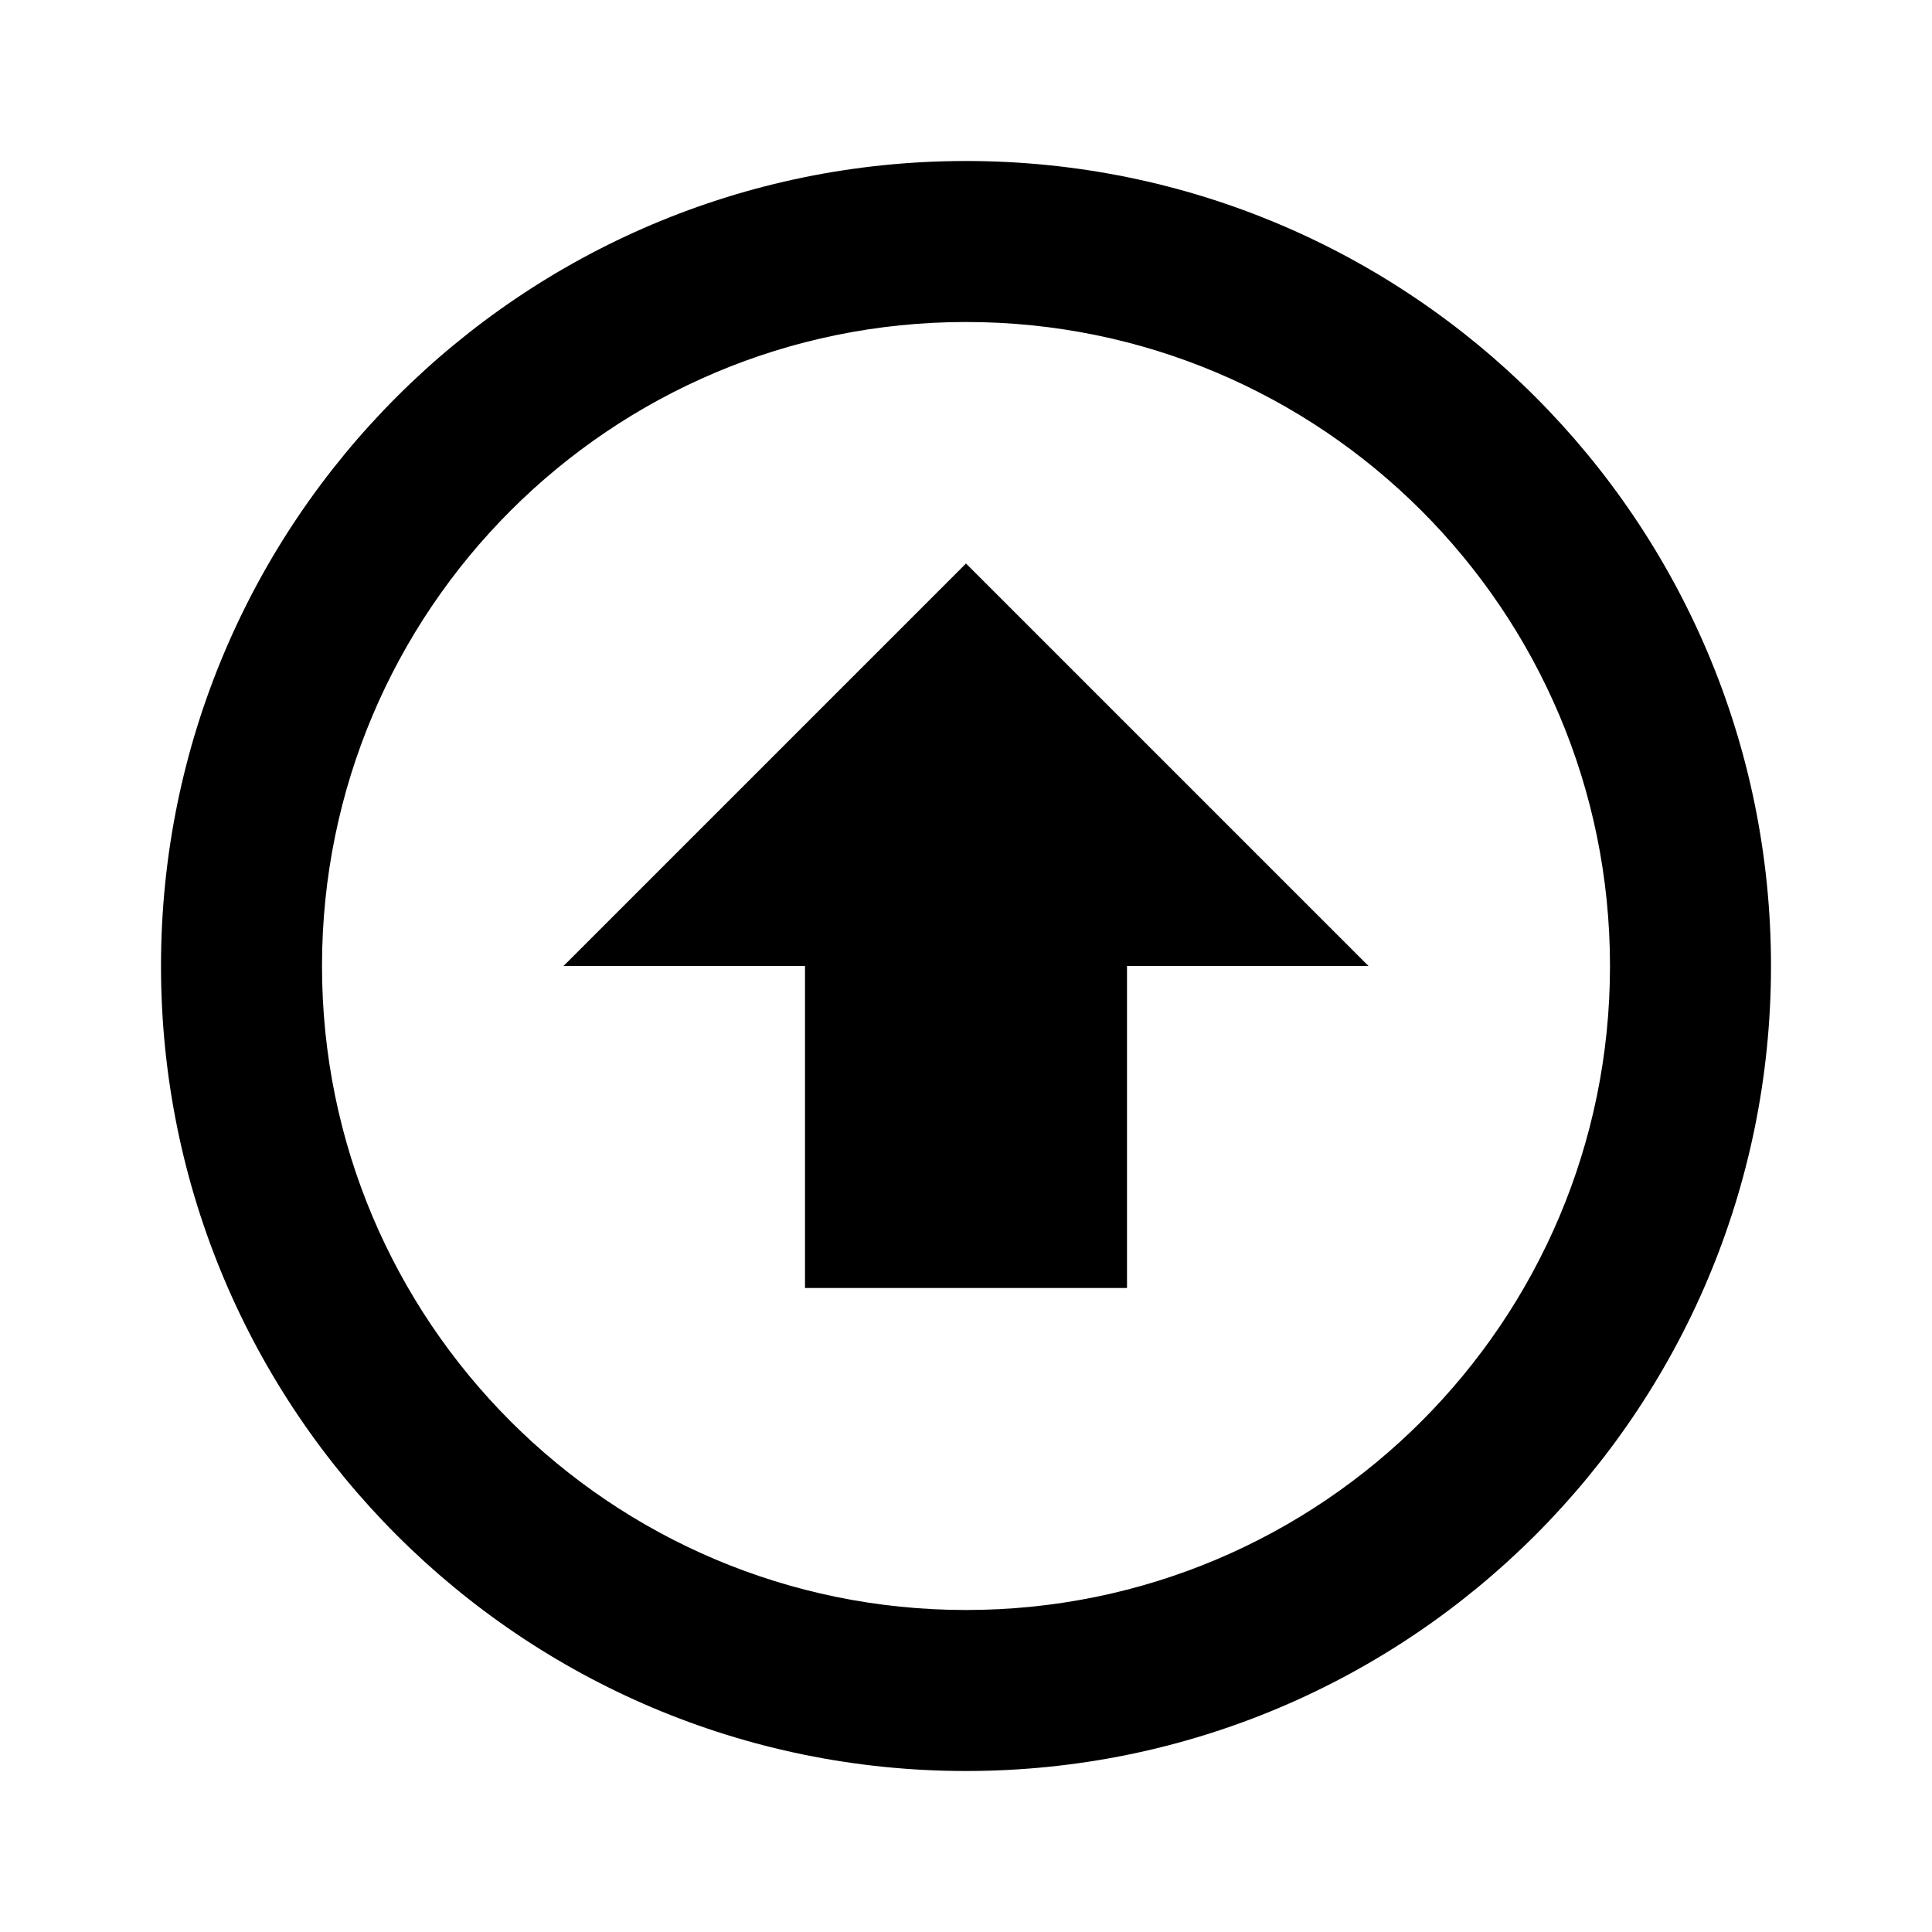
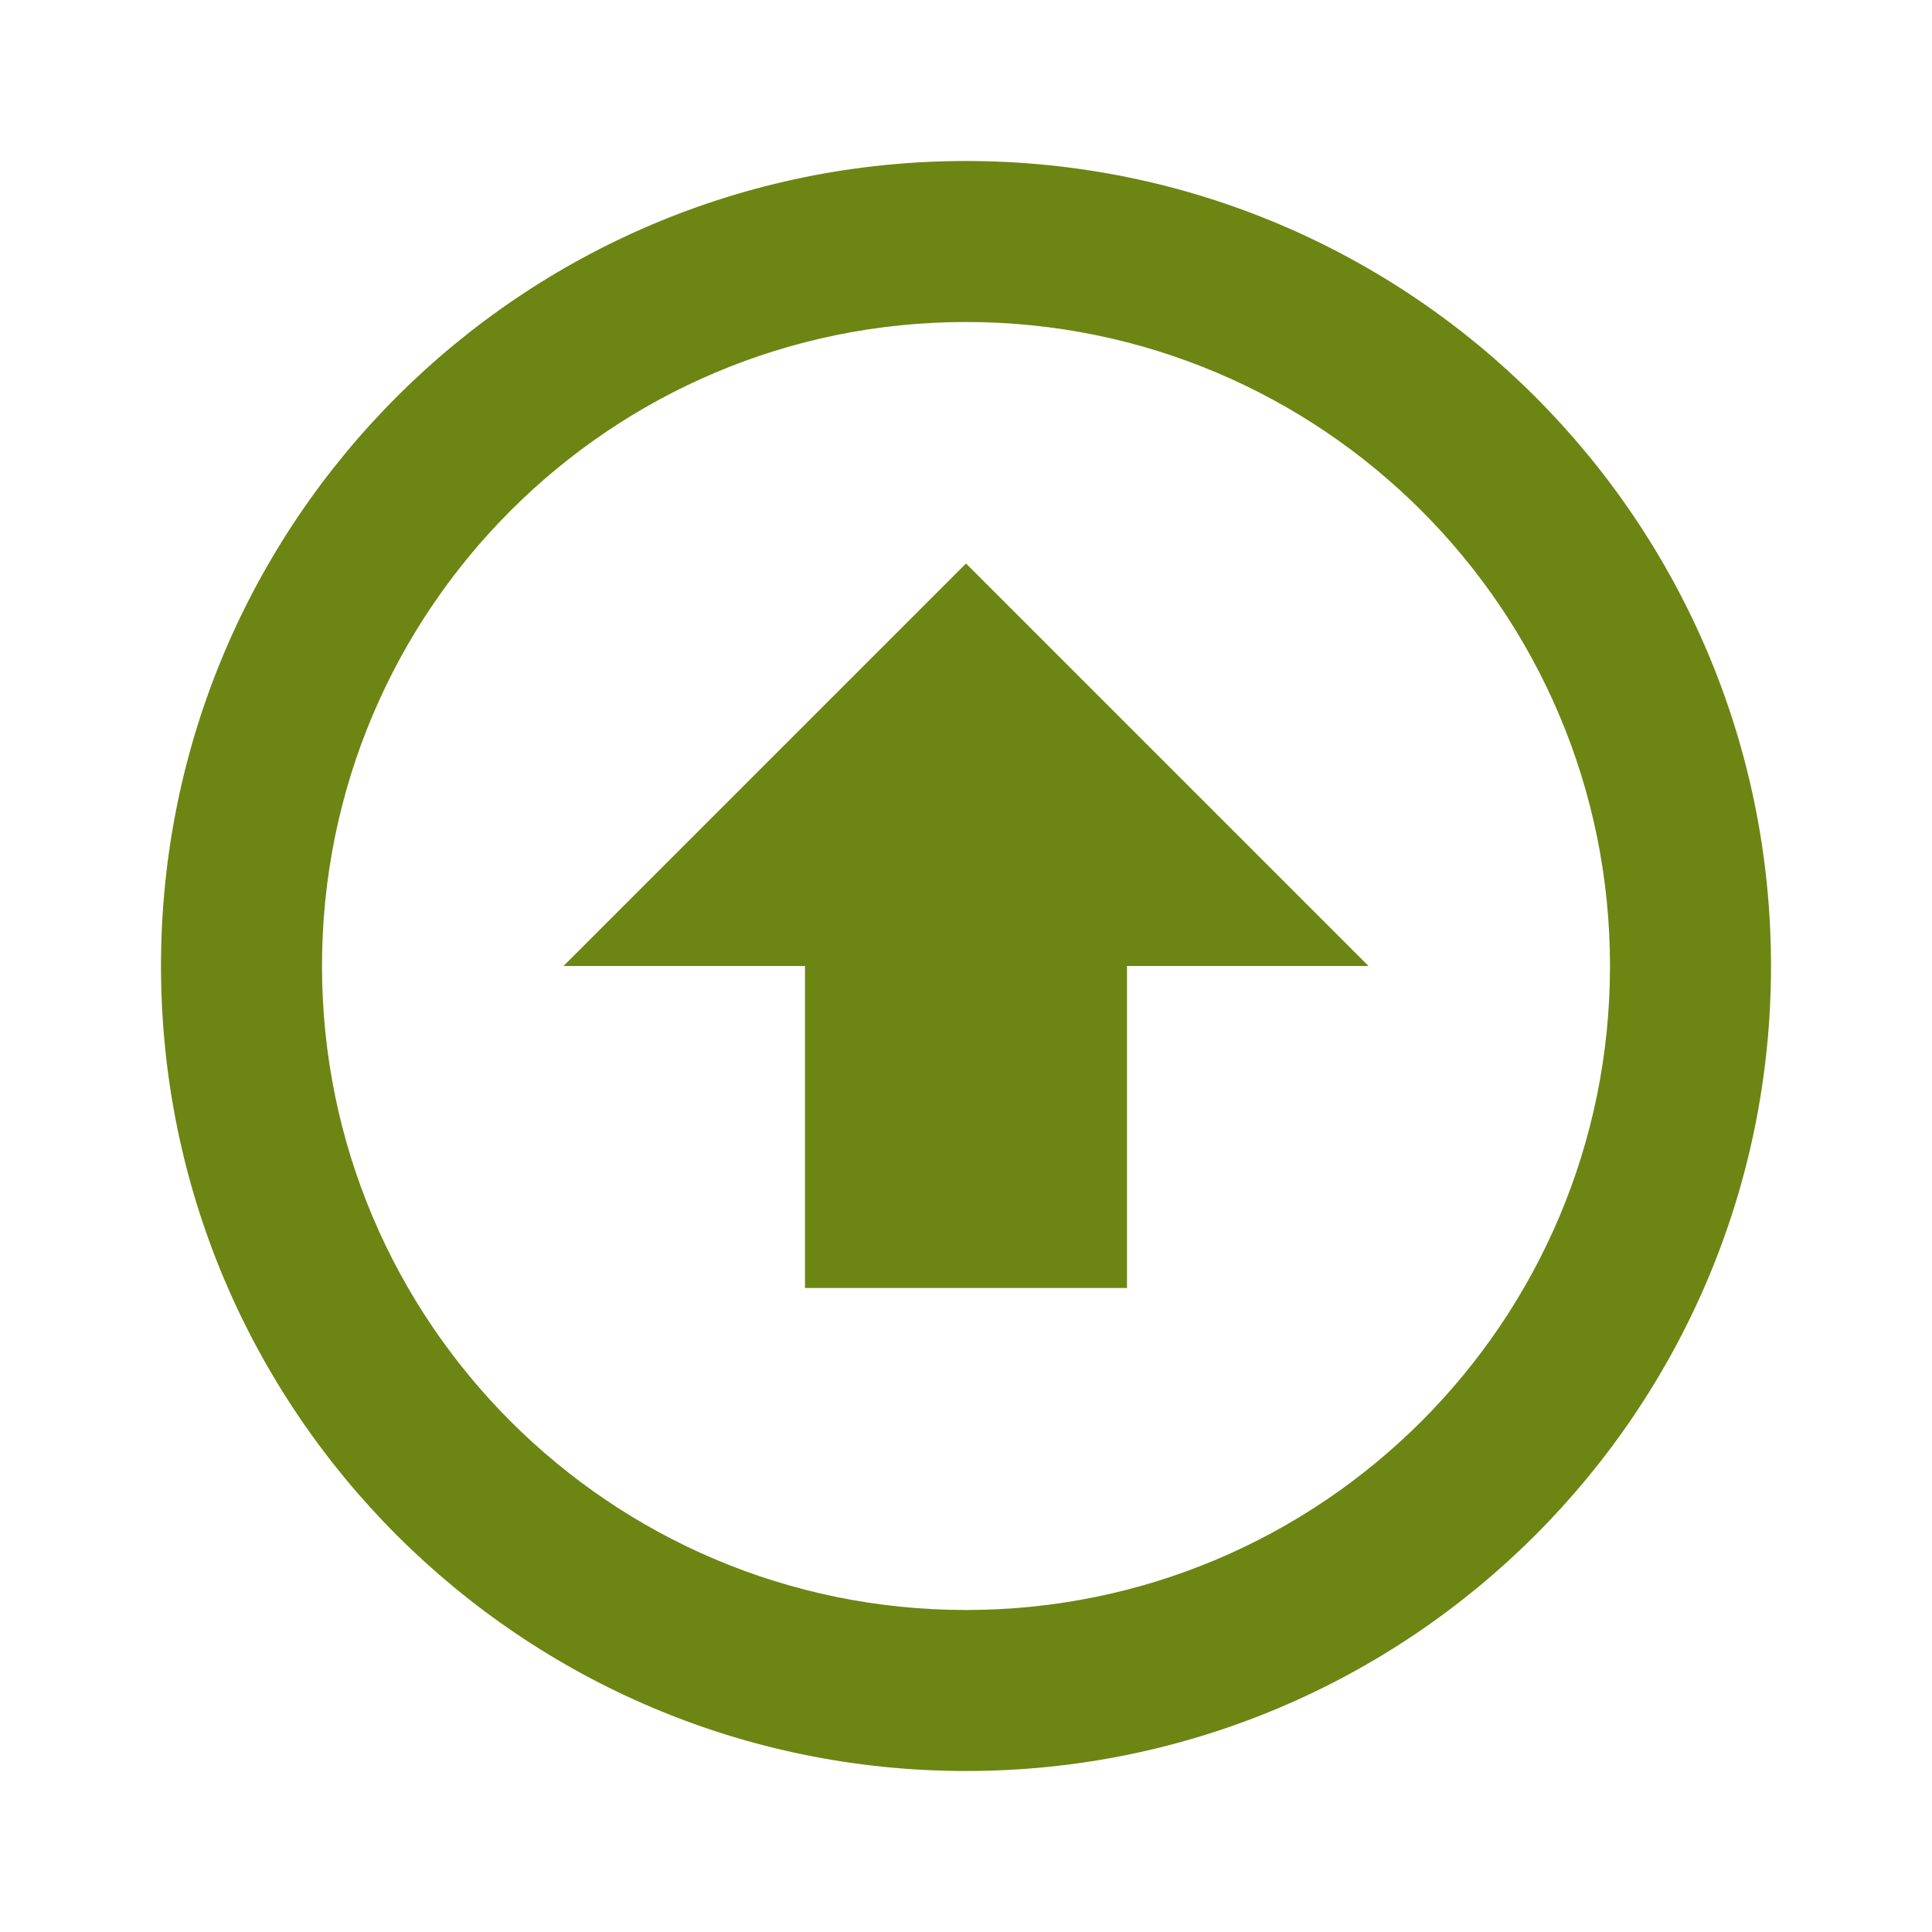
<svg xmlns="http://www.w3.org/2000/svg" version="1.1" width="24" height="24" viewBox="0 0 24 24">
-   <path d="M12,7L17,12H14V16H10V12H7L12,7M12,22A10,10 0 0,1 2,12A10,10 0 0,1 12,2A10,10 0 0,1 22,12A10,10 0 0,1 12,22M12,20A8,8 0 0,0 20,12A8,8 0 0,0 12,4A8,8 0 0,0 4,12A8,8 0 0,0 12,20Z" />
+   <defs>
+     <style>.cls-1{fill:#6d8513}</style>
+   </defs>
+   <path class="cls-1" d="M12,7L17,12H14V16H10V12H7L12,7M12,22A10,10 0 0,1 2,12A10,10 0 0,1 12,2A10,10 0 0,1 22,12A10,10 0 0,1 12,22M12,20A8,8 0 0,0 20,12A8,8 0 0,0 12,4A8,8 0 0,0 4,12A8,8 0 0,0 12,20Z" />
</svg>
